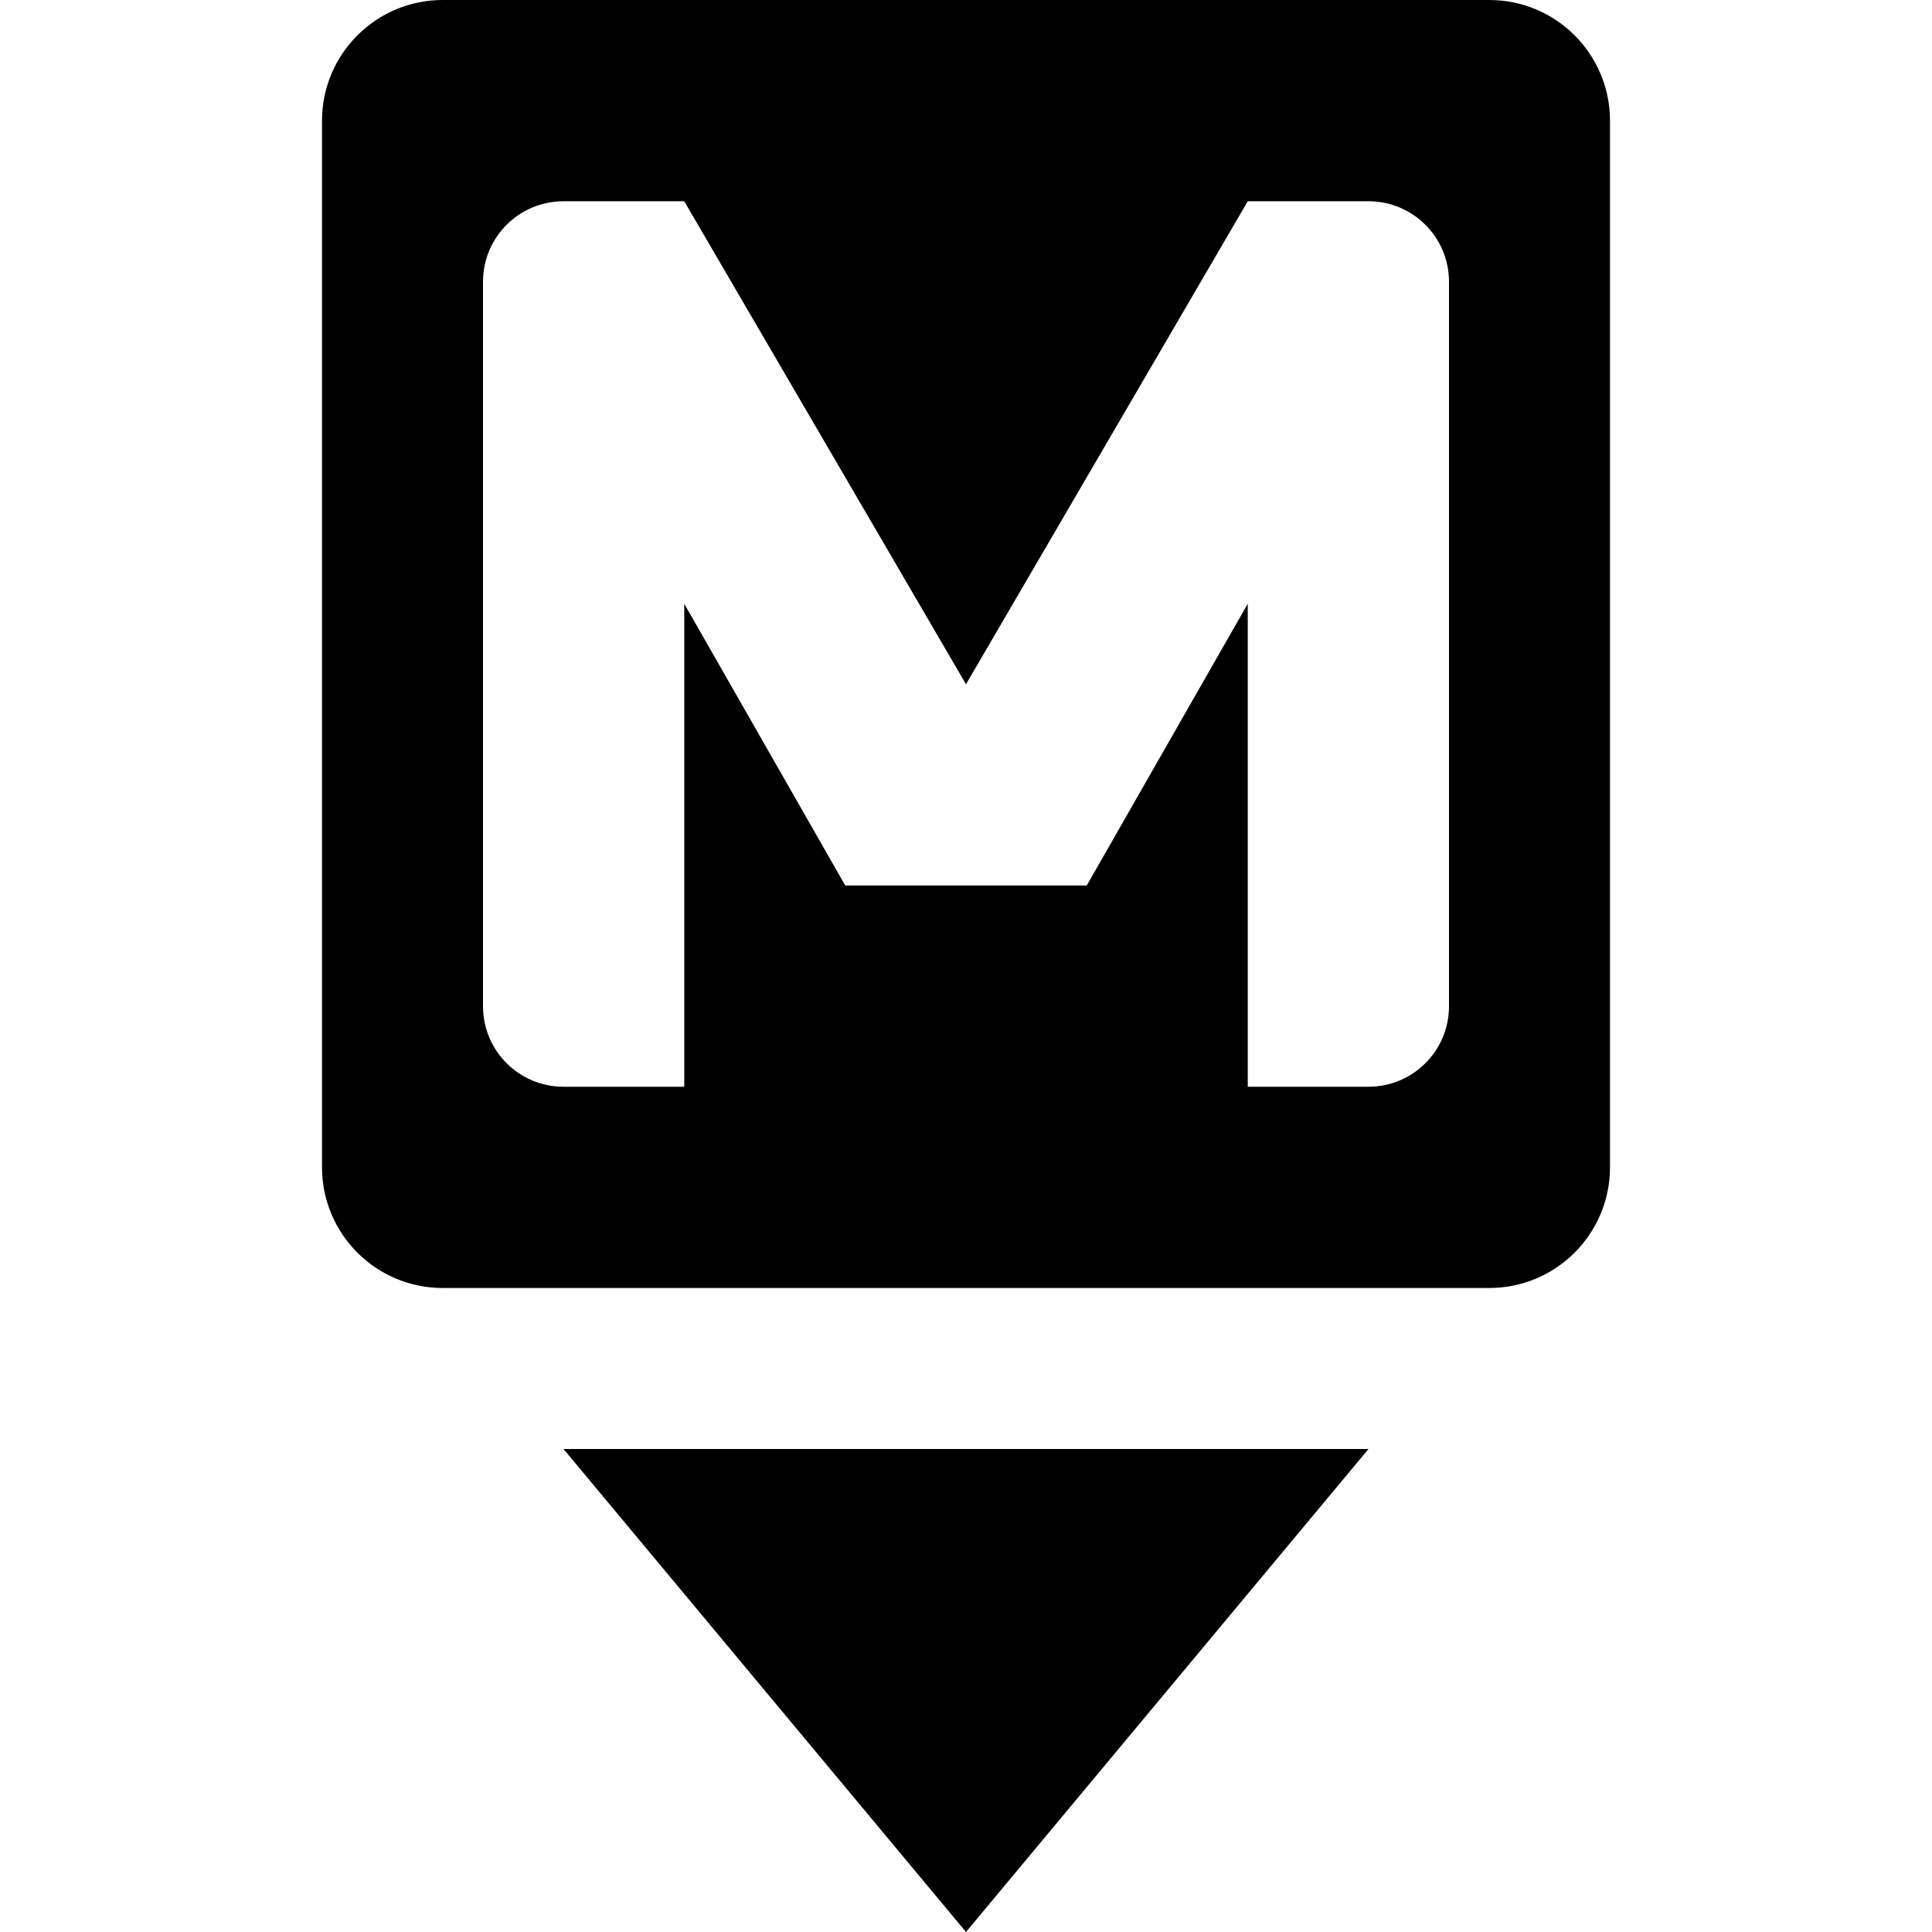
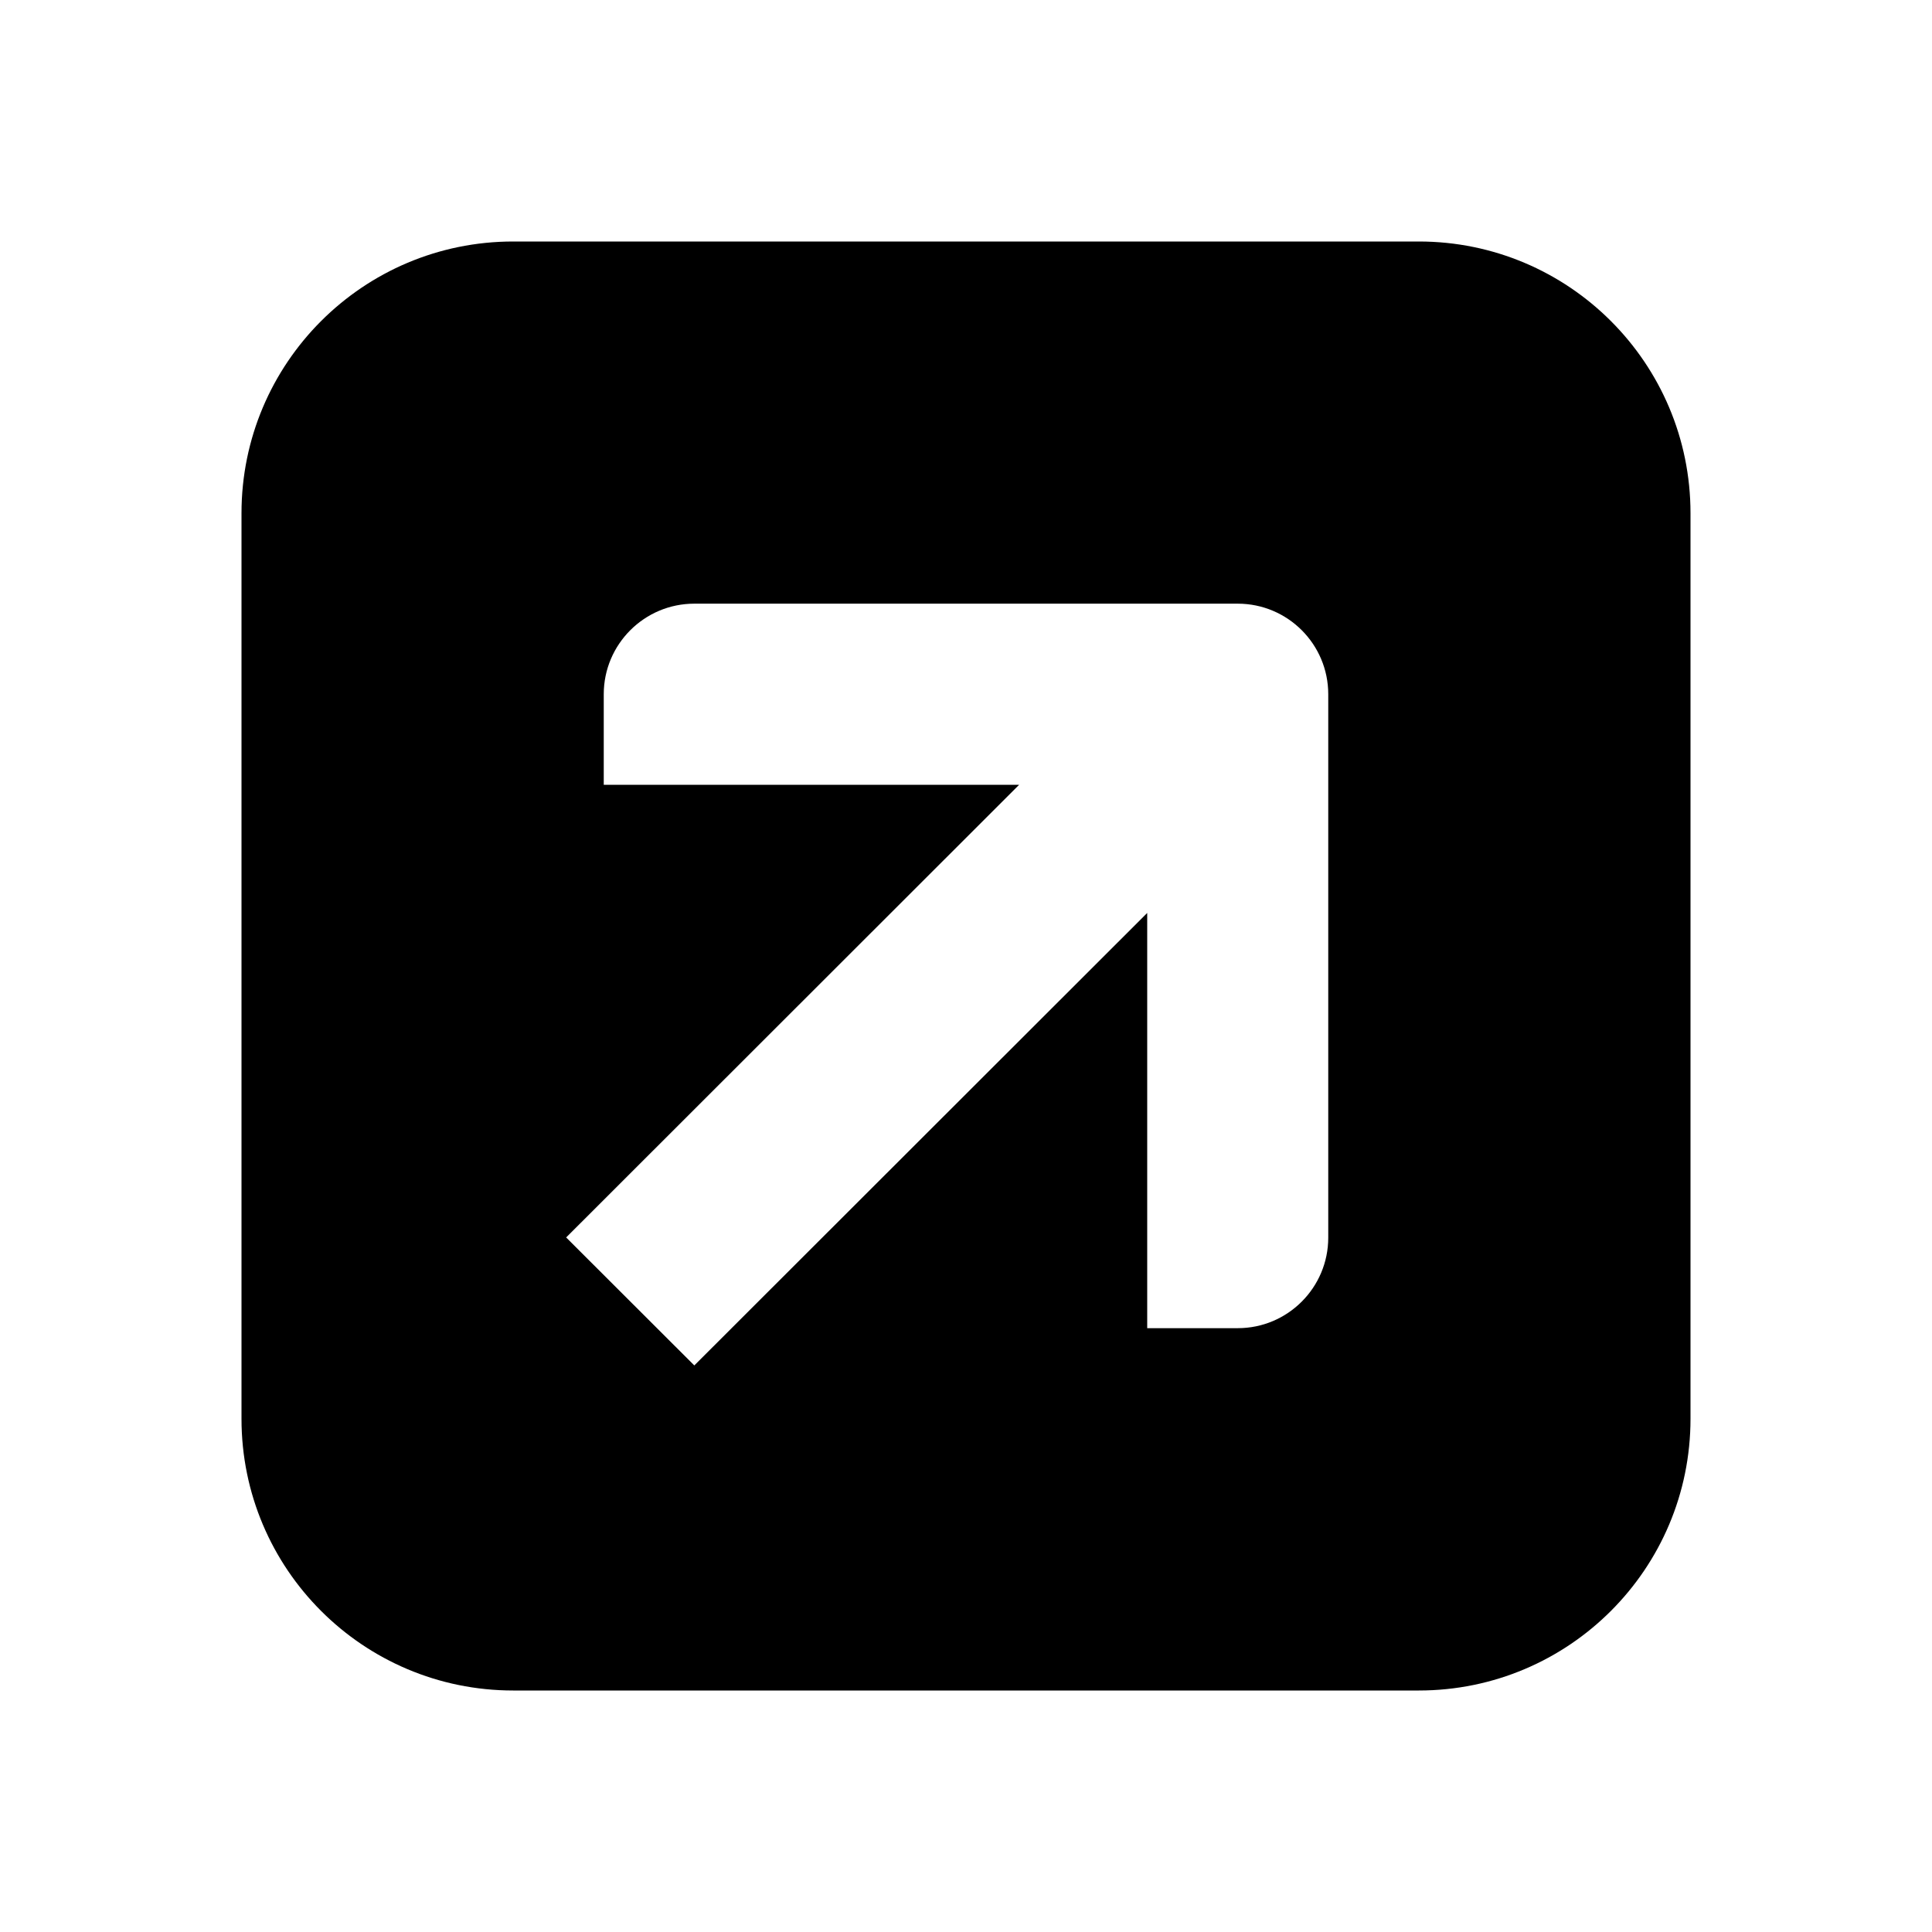
<svg xmlns="http://www.w3.org/2000/svg" width="24" height="24" fill="none">
-   <path fill="currentColor" fill-rule="evenodd" d="M4 1.5A1.5 1.5 0 0 1 5.5 0h13A1.5 1.5 0 0 1 20 1.5v13a1.5 1.5 0 0 1-1.5 1.5h-13A1.5 1.5 0 0 1 4 14.5zm4.5 1 3.5 6 3.5-6H17a1 1 0 0 1 1 1v9a1 1 0 0 1-1 1h-1.5v-6l-2 3.5h-3l-2-3.5v6H7a1 1 0 0 1-1-1v-9a1 1 0 0 1 1-1z" clip-rule="evenodd" />
-   <path fill="currentColor" d="m12 24 5-6H7z" />
+   <path fill="currentColor" fill-rule="evenodd" d="M3 6.375A3.375 3.375 0 0 1 6.375 3h11.25A3.375 3.375 0 0 1 21 6.375v11.25A3.375 3.375 0 0 1 17.625 21H6.375A3.375 3.375 0 0 1 3 17.625zm5.625 1.124c-.62 0-1.125.504-1.125 1.125v1.125h5.16l-5.627 5.623 1.592 1.59 5.626-5.621v5.158h1.125c.62 0 1.124-.504 1.124-1.125v-6.75a1.125 1.125 0 0 0-1.124-1.125H8.625" clip-rule="evenodd" />
</svg>
